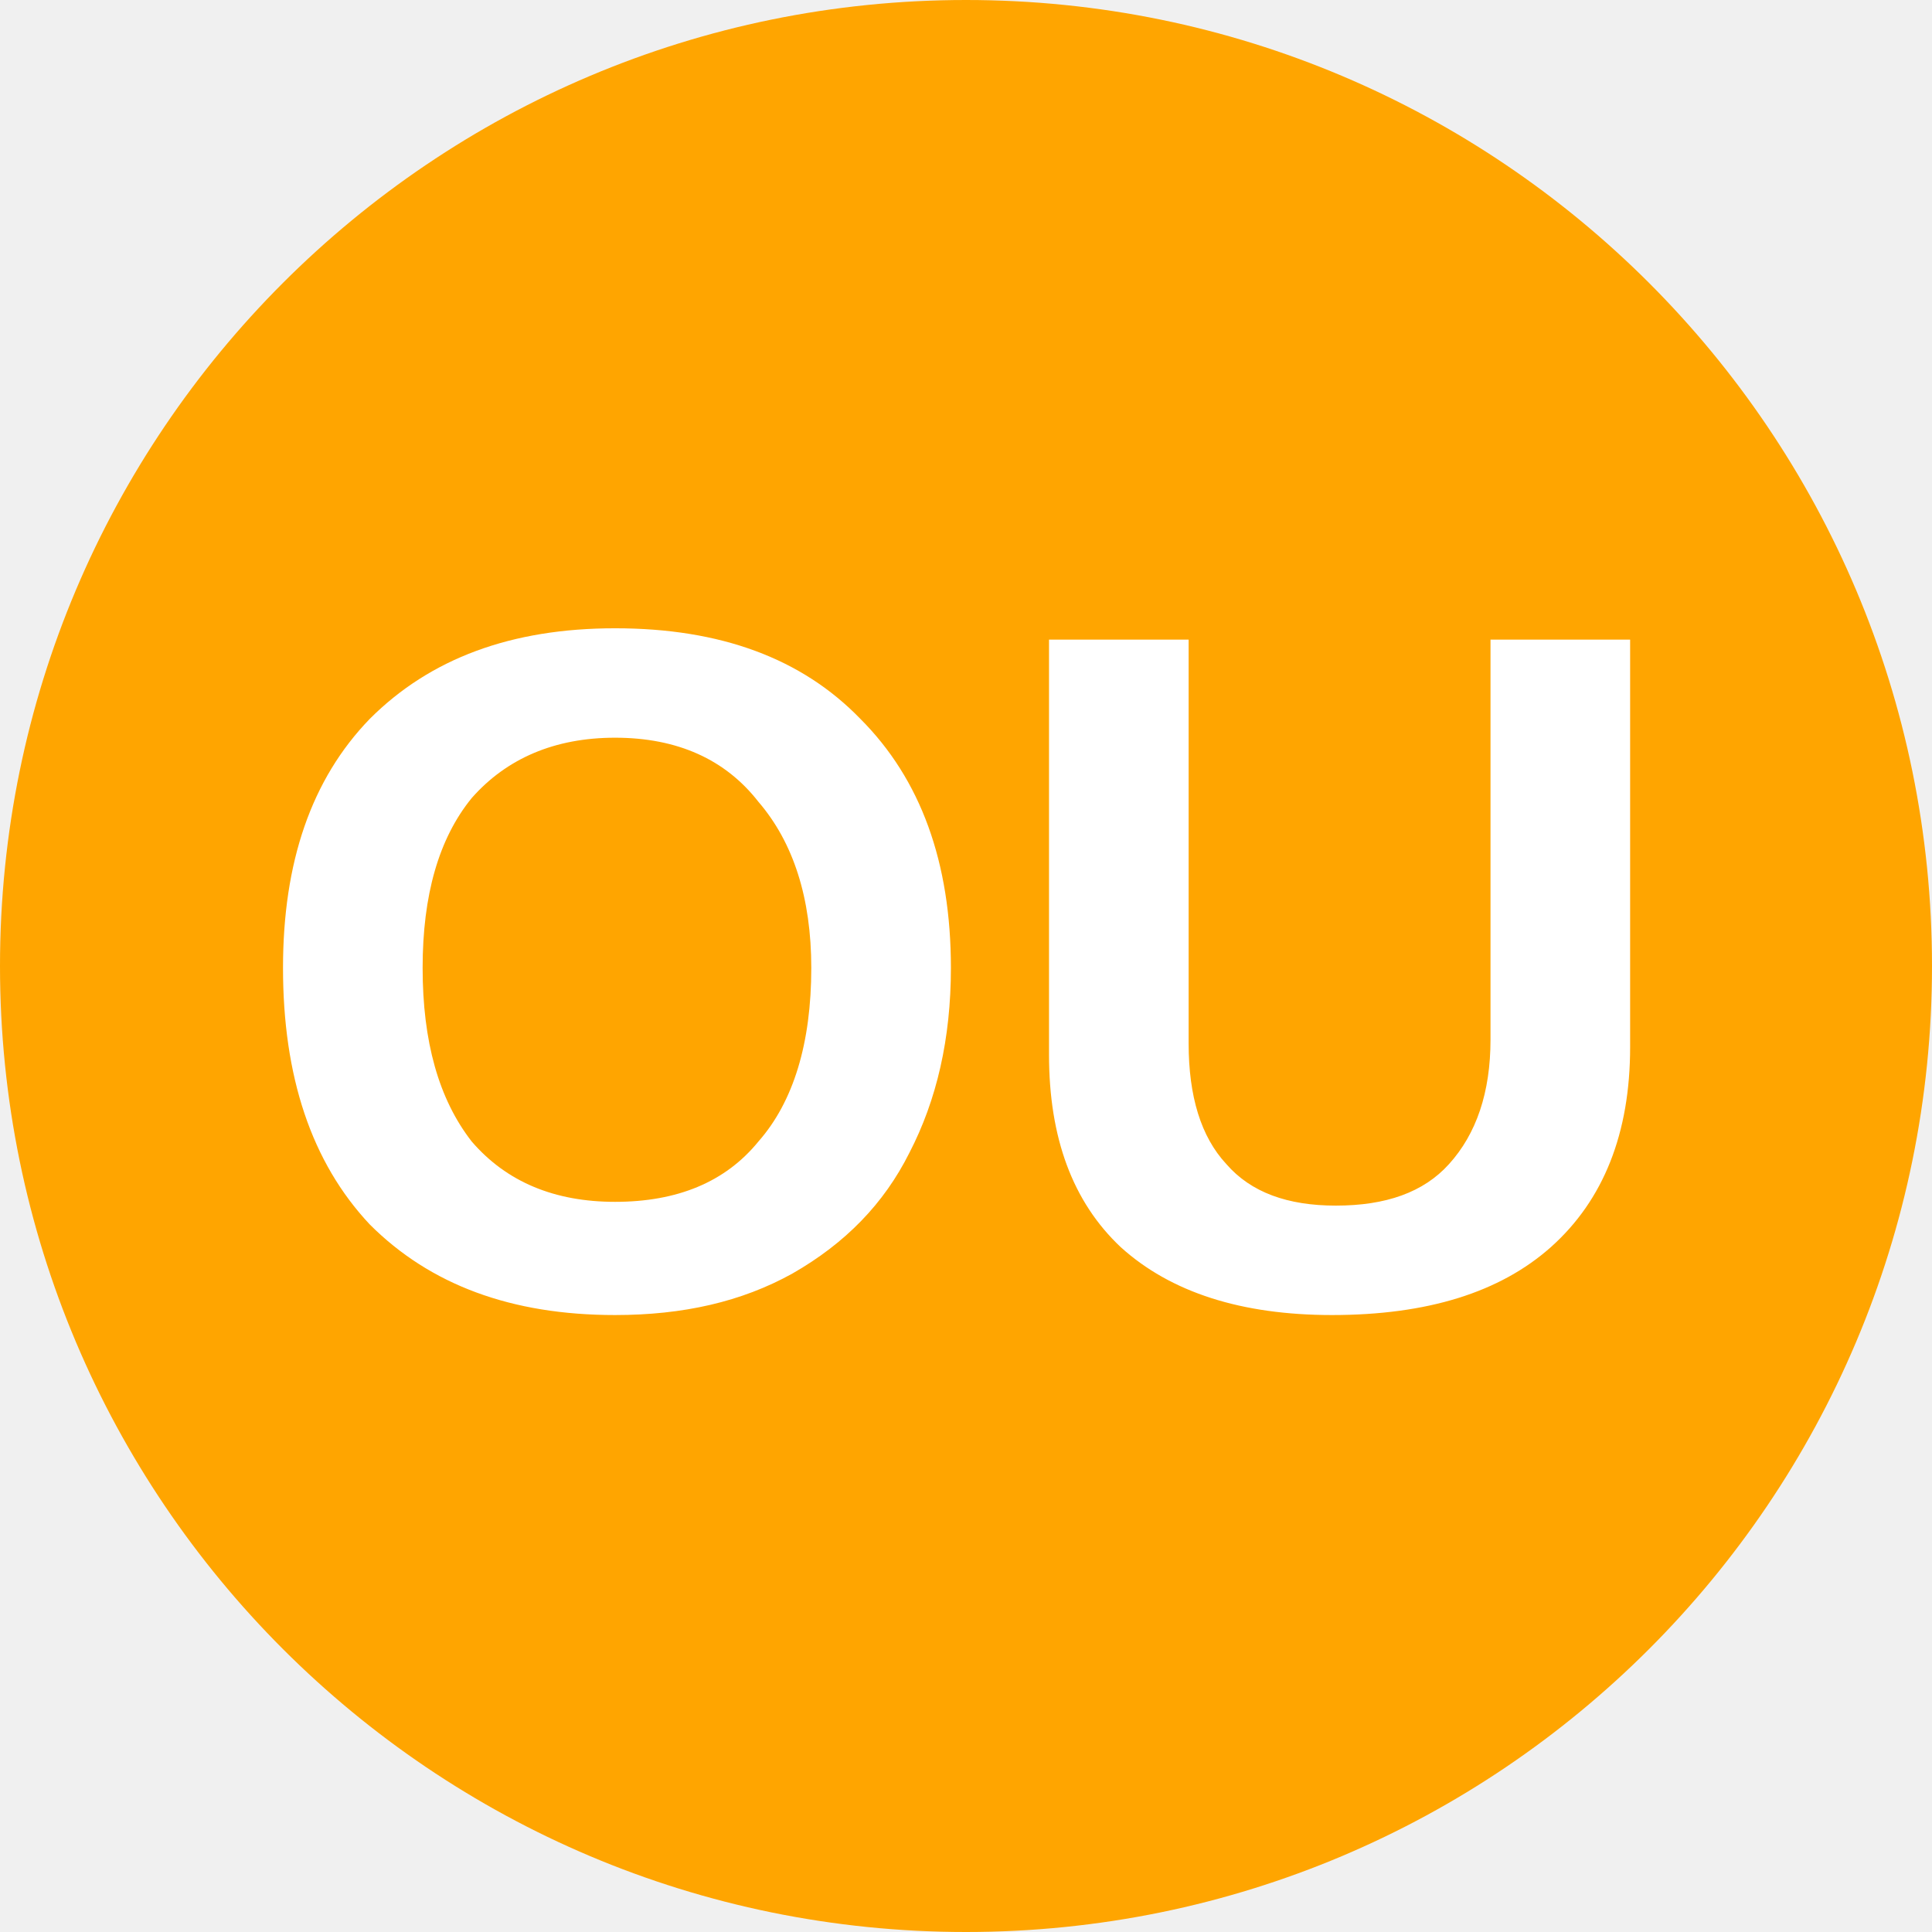
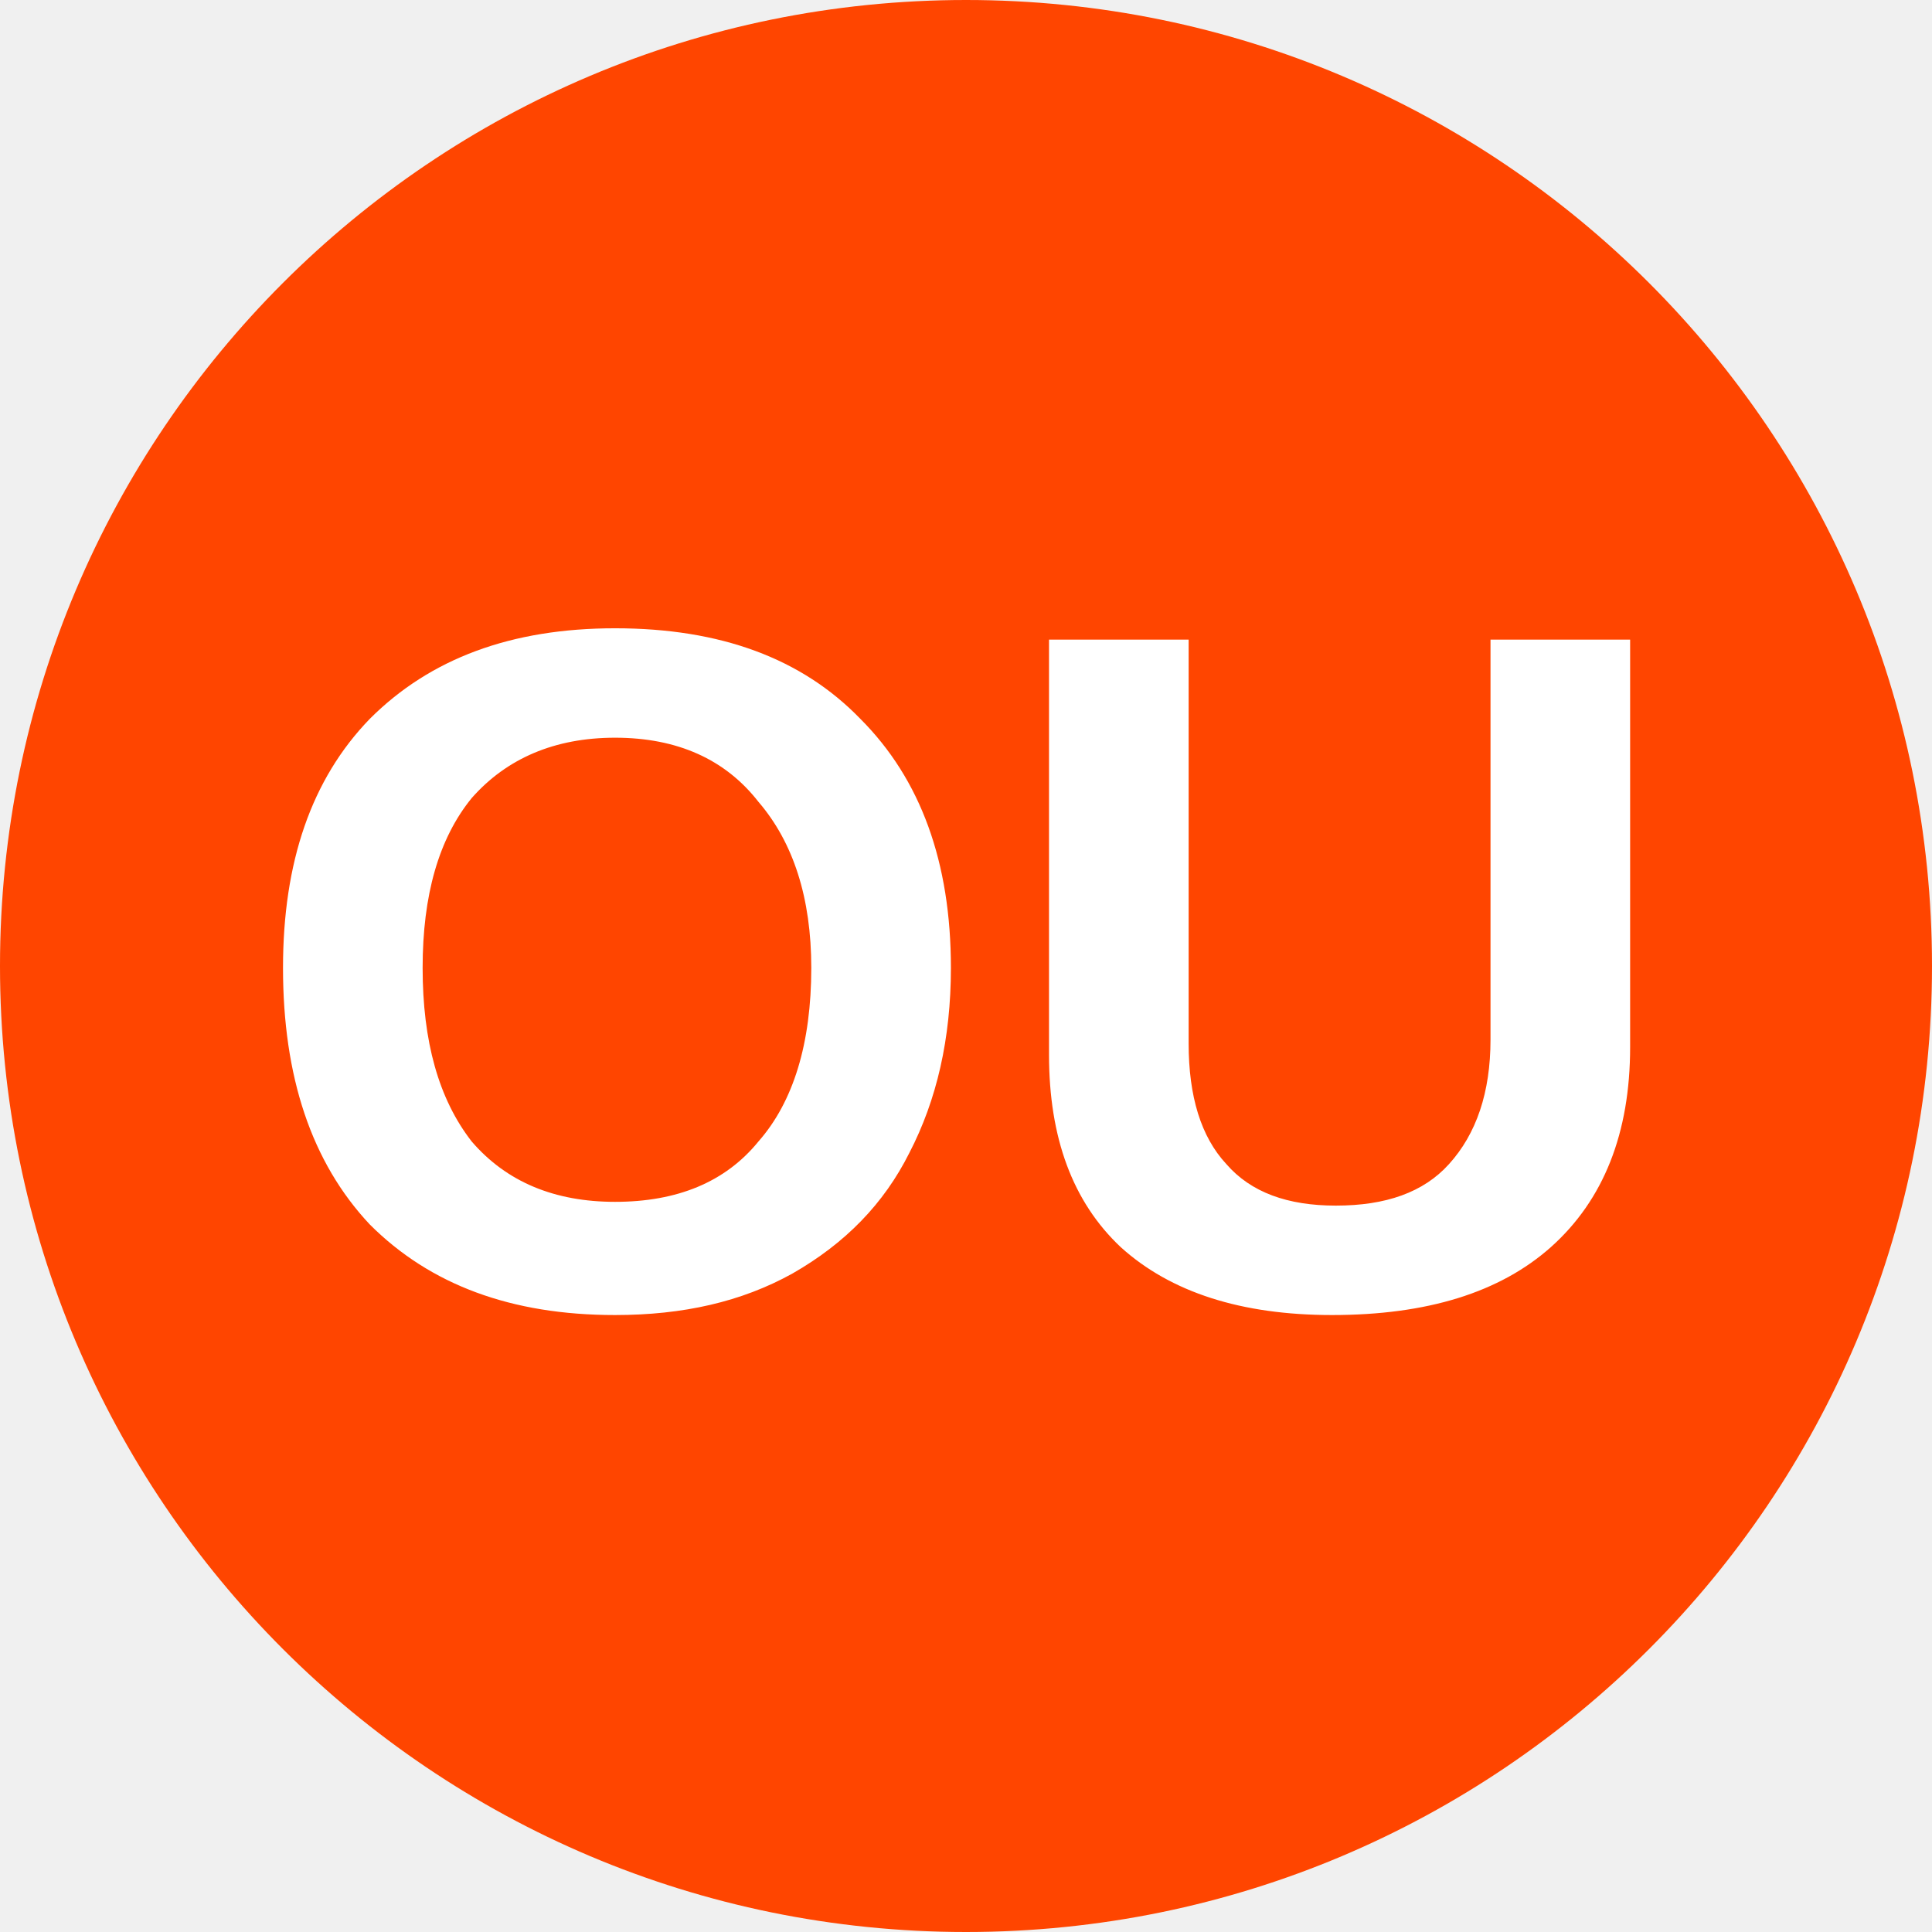
<svg xmlns="http://www.w3.org/2000/svg" viewBox="0 0 8 8">
-   <circle cx="4" cy="4" r="4" fill="orange" />
+   <circle cx="4" cy="4" r="4" fill="#FF4500" />
  <text x="4" y="5.4" text-anchor="middle" font-weight="700" font-size="4" font-family="Arial" fill="#fff">OU</text>
</svg>
